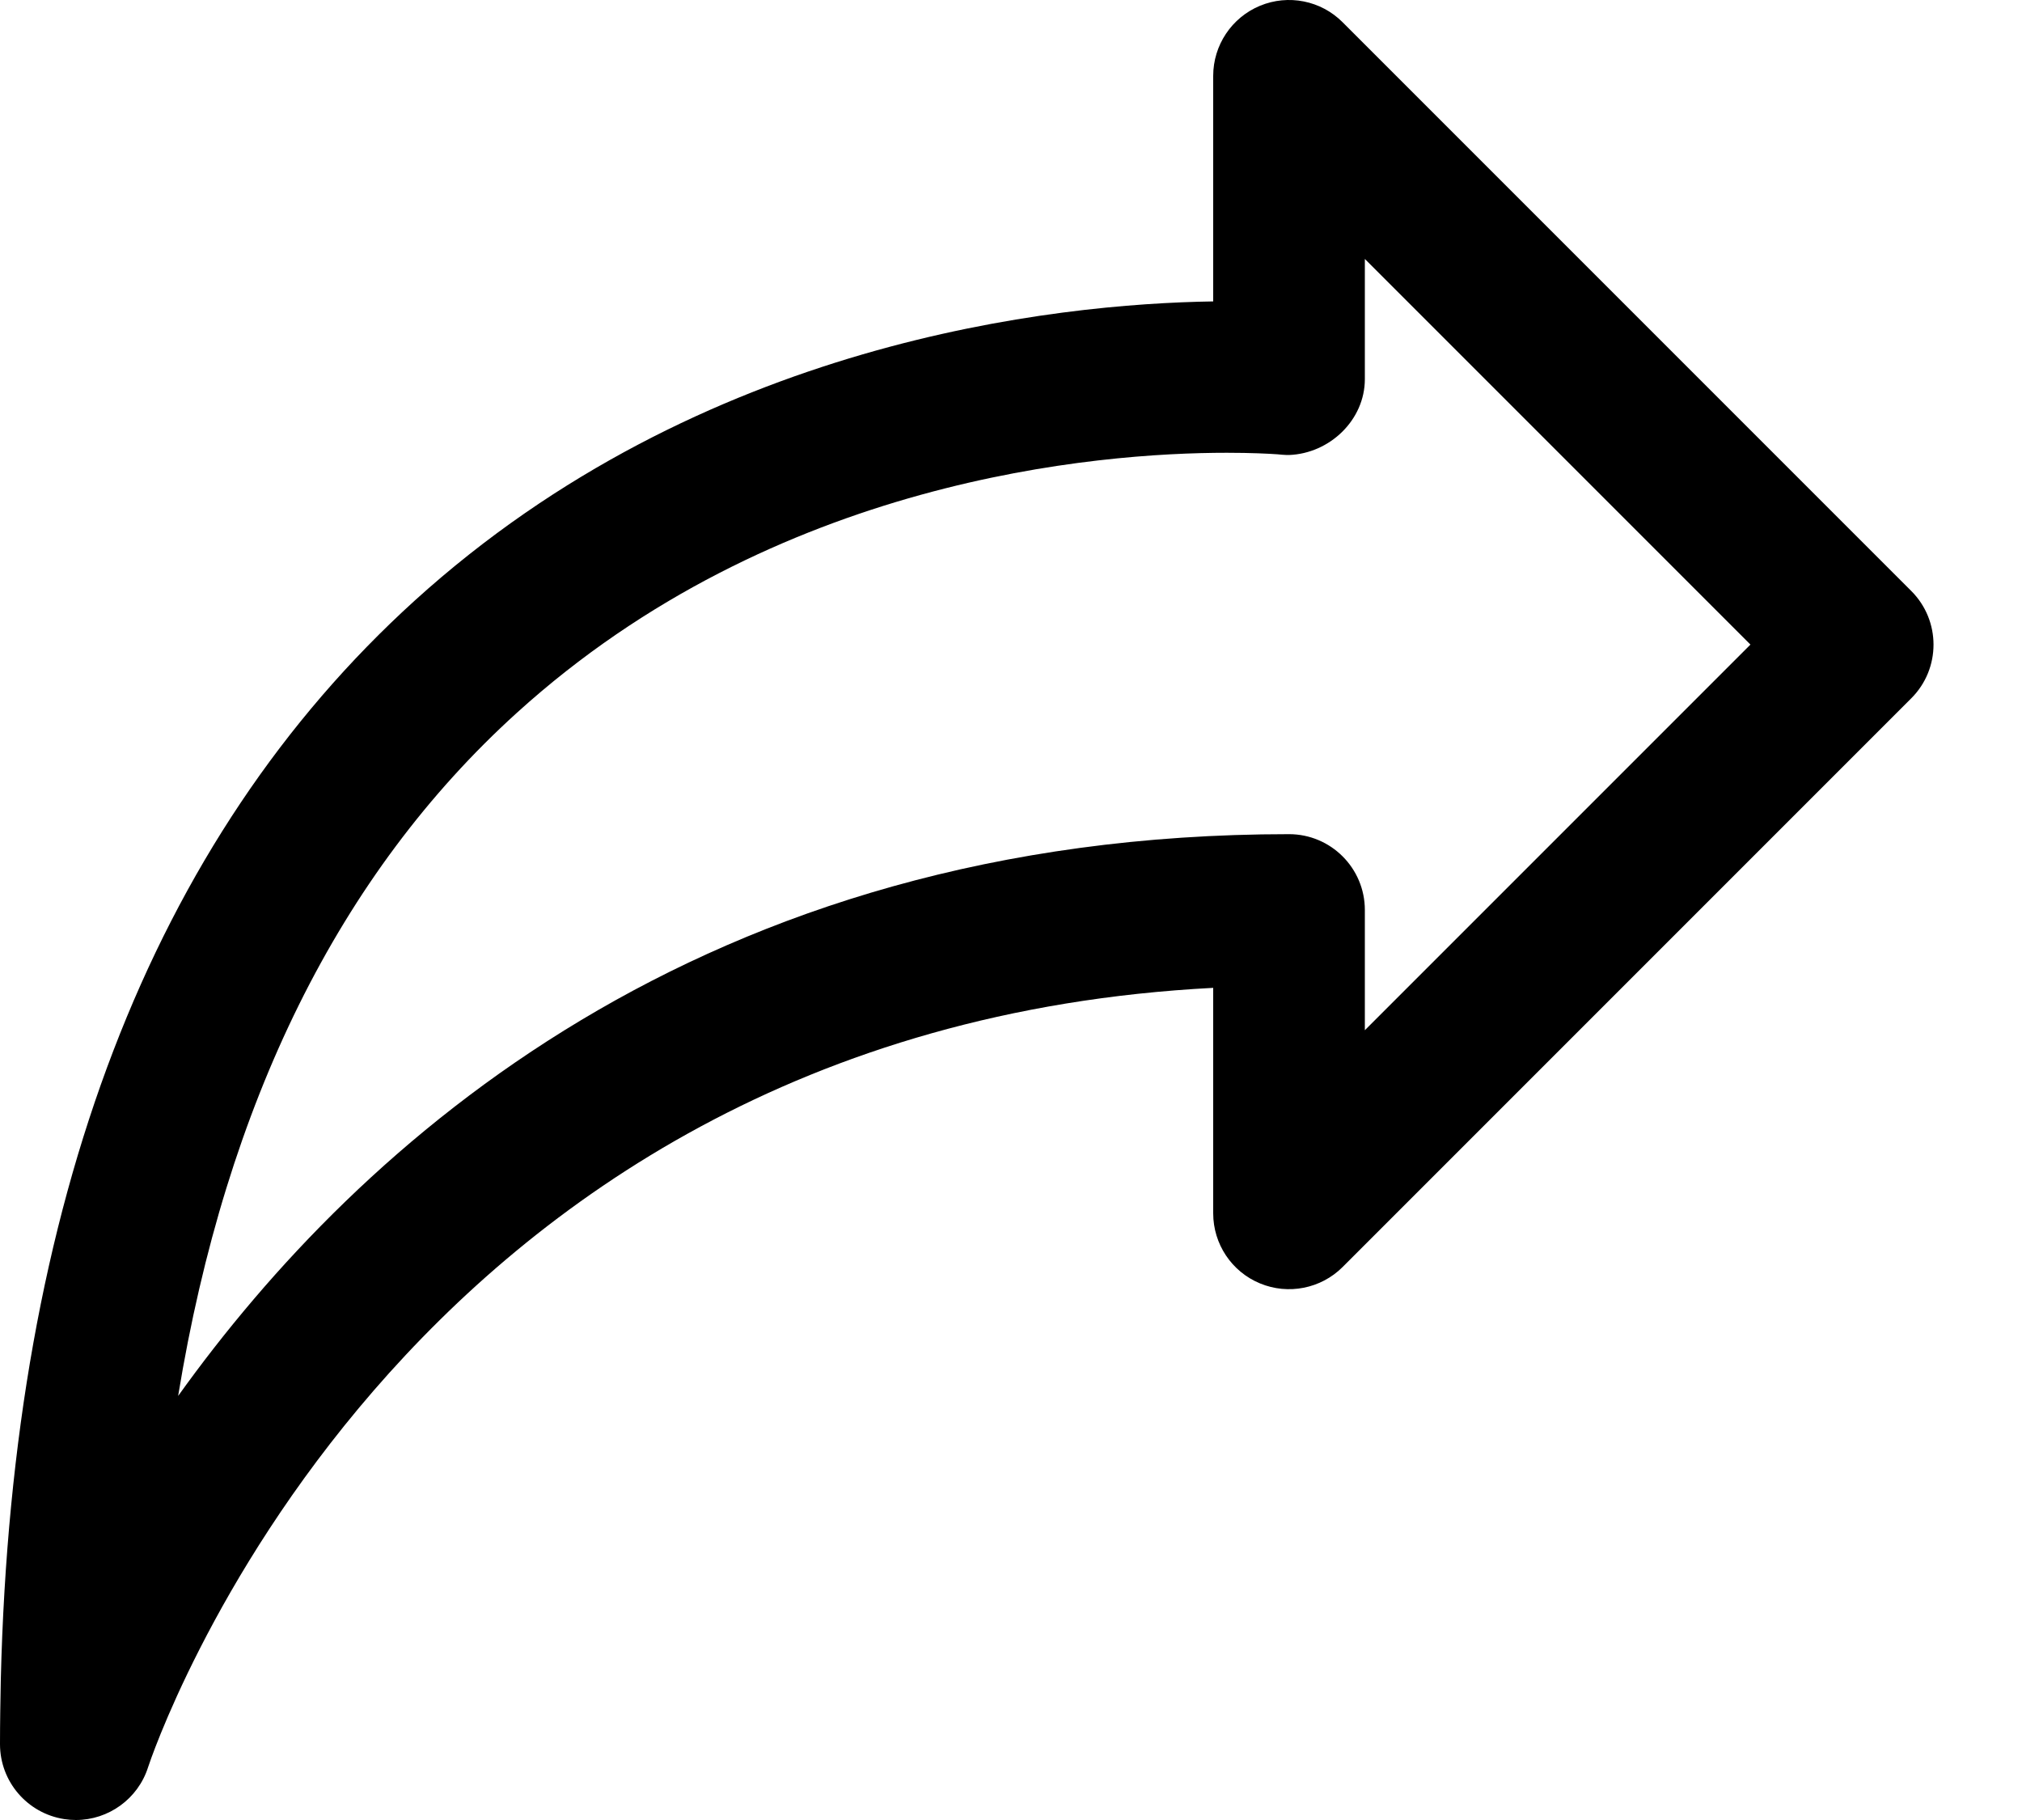
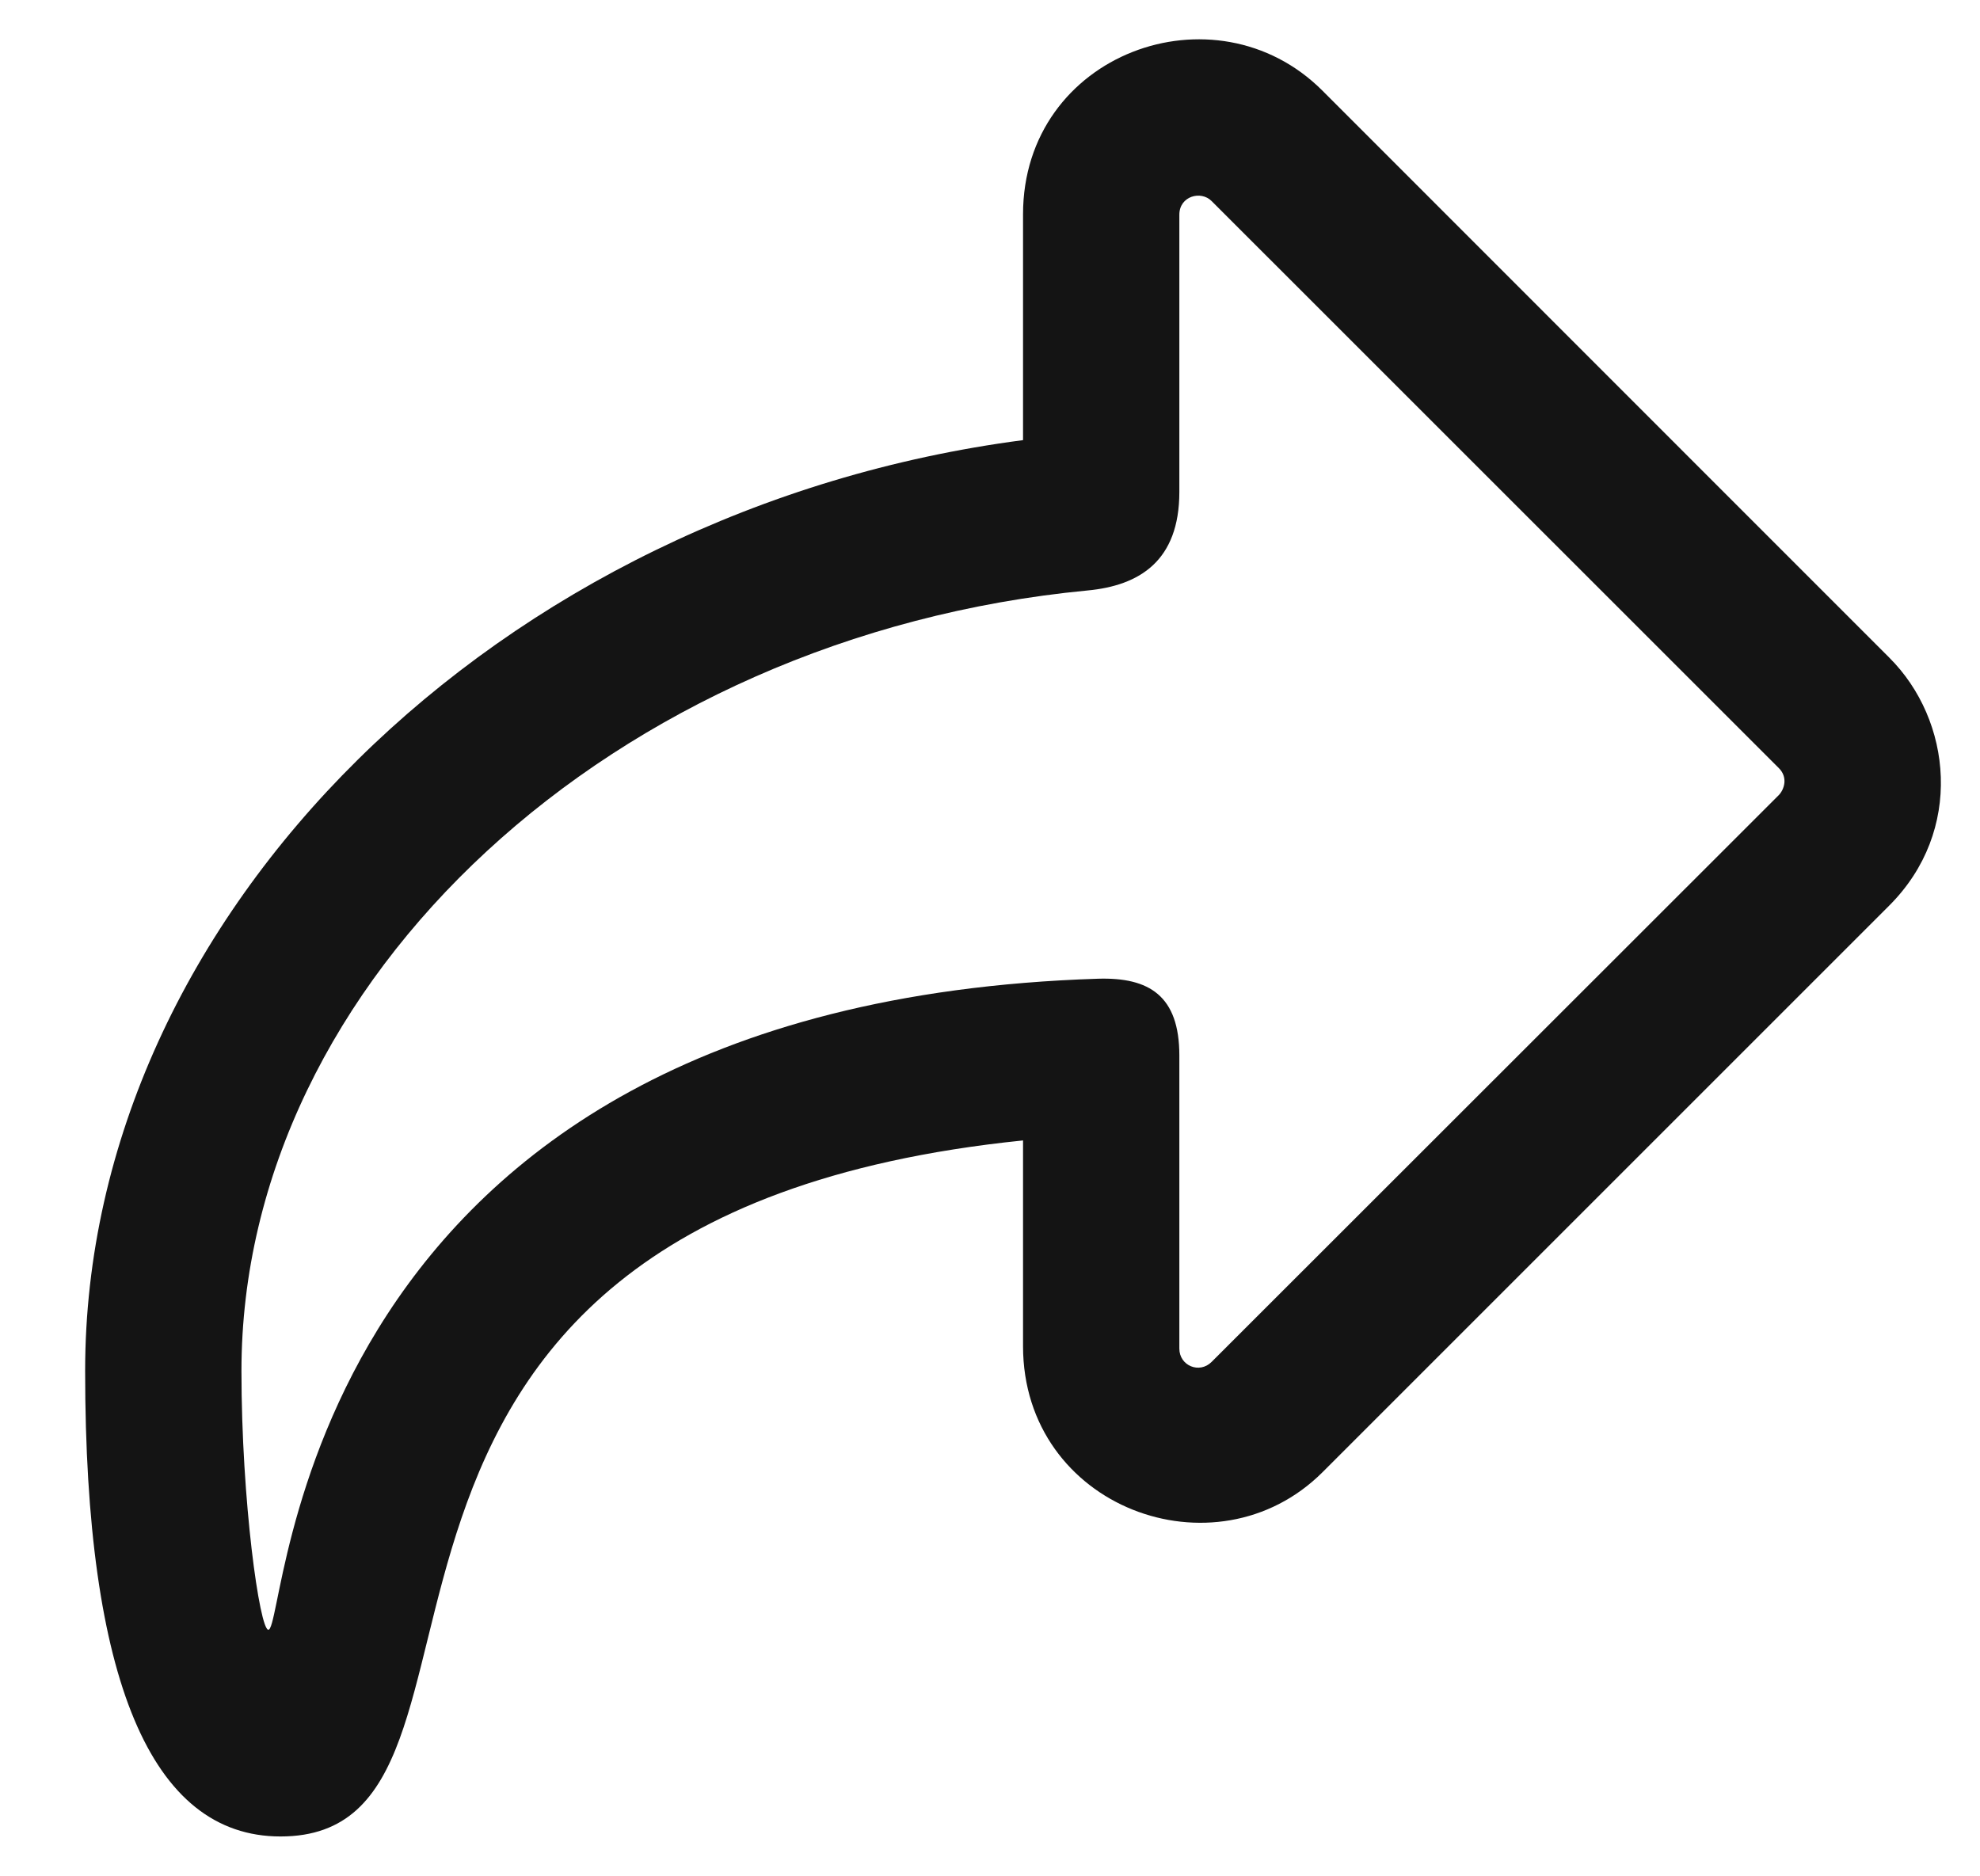
- <svg xmlns="http://www.w3.org/2000/svg" width="20" height="18" viewBox="0 0 20 18" fill="none">
-   <path d="M18.905 5.845L13.28 0.22C13.066 0.005 12.743 -0.059 12.463 0.057C12.183 0.173 12 0.447 12 0.75V2.981C10.443 3.005 6.938 3.369 4.103 5.939C1.5 8.3 0.122 11.888 0.008 16.61C0.004 16.82 0 17.031 0 17.25C0 17.62 0.27 17.934 0.635 17.991C0.674 17.997 0.712 18 0.751 18C1.072 18 1.365 17.792 1.465 17.477C1.489 17.402 3.878 10.191 12 9.77L12 12C12 12.303 12.182 12.577 12.463 12.693C12.742 12.809 13.066 12.745 13.28 12.531L18.905 6.906C19.198 6.613 19.198 6.138 18.905 5.845L18.905 5.845ZM13.5 10.189V9C13.5 8.586 13.164 8.25 12.75 8.25C6.934 8.25 3.555 11.303 1.762 13.806C2.237 10.905 3.359 8.639 5.111 7.051C7.669 4.731 10.863 4.478 12.135 4.478C12.377 4.478 12.55 4.487 12.635 4.493C12.708 4.501 12.75 4.5 12.75 4.5C13.153 4.485 13.5 4.153 13.5 3.75V2.561L17.314 6.375L13.5 10.189Z" fill="black" />
+ <svg xmlns="http://www.w3.org/2000/svg" width="19" height="18" viewBox="0 0 19 18" fill="none">
+   <path d="M0.817 13.156C0.817 8.766 4.797 4.88 9.817 4.224C9.817 4.224 9.817 3.539 9.817 2.057C9.817 0.513 11.661 -0.159 12.69 0.87C13.718 1.898 17.588 5.771 18.13 6.312C18.731 6.911 18.846 7.974 18.13 8.69C17.416 9.404 13.711 13.109 12.69 14.13C11.666 15.151 9.817 14.469 9.817 12.919C9.817 12.232 9.817 10.945 9.817 10.945C2.409 11.703 5.231 17.625 2.692 17.625C1.45 17.625 0.817 16.122 0.817 13.156ZM2.317 13.156C2.317 14.409 2.492 15.641 2.575 15.641C2.763 15.641 2.784 9.641 10.536 9.393C11.028 9.378 11.317 9.557 11.317 10.13C11.317 10.7 11.317 12.797 11.317 12.943C11.317 13.107 11.51 13.188 11.627 13.07C11.745 12.953 17.018 7.682 17.07 7.63C17.122 7.575 17.159 7.461 17.07 7.372C16.981 7.284 11.734 2.036 11.627 1.93C11.523 1.825 11.317 1.883 11.317 2.06C11.317 2.234 11.317 4.391 11.317 4.721C11.317 5.383 10.935 5.62 10.435 5.667C5.888 6.102 2.317 9.409 2.317 13.156Z" fill="#141414" />
</svg>
